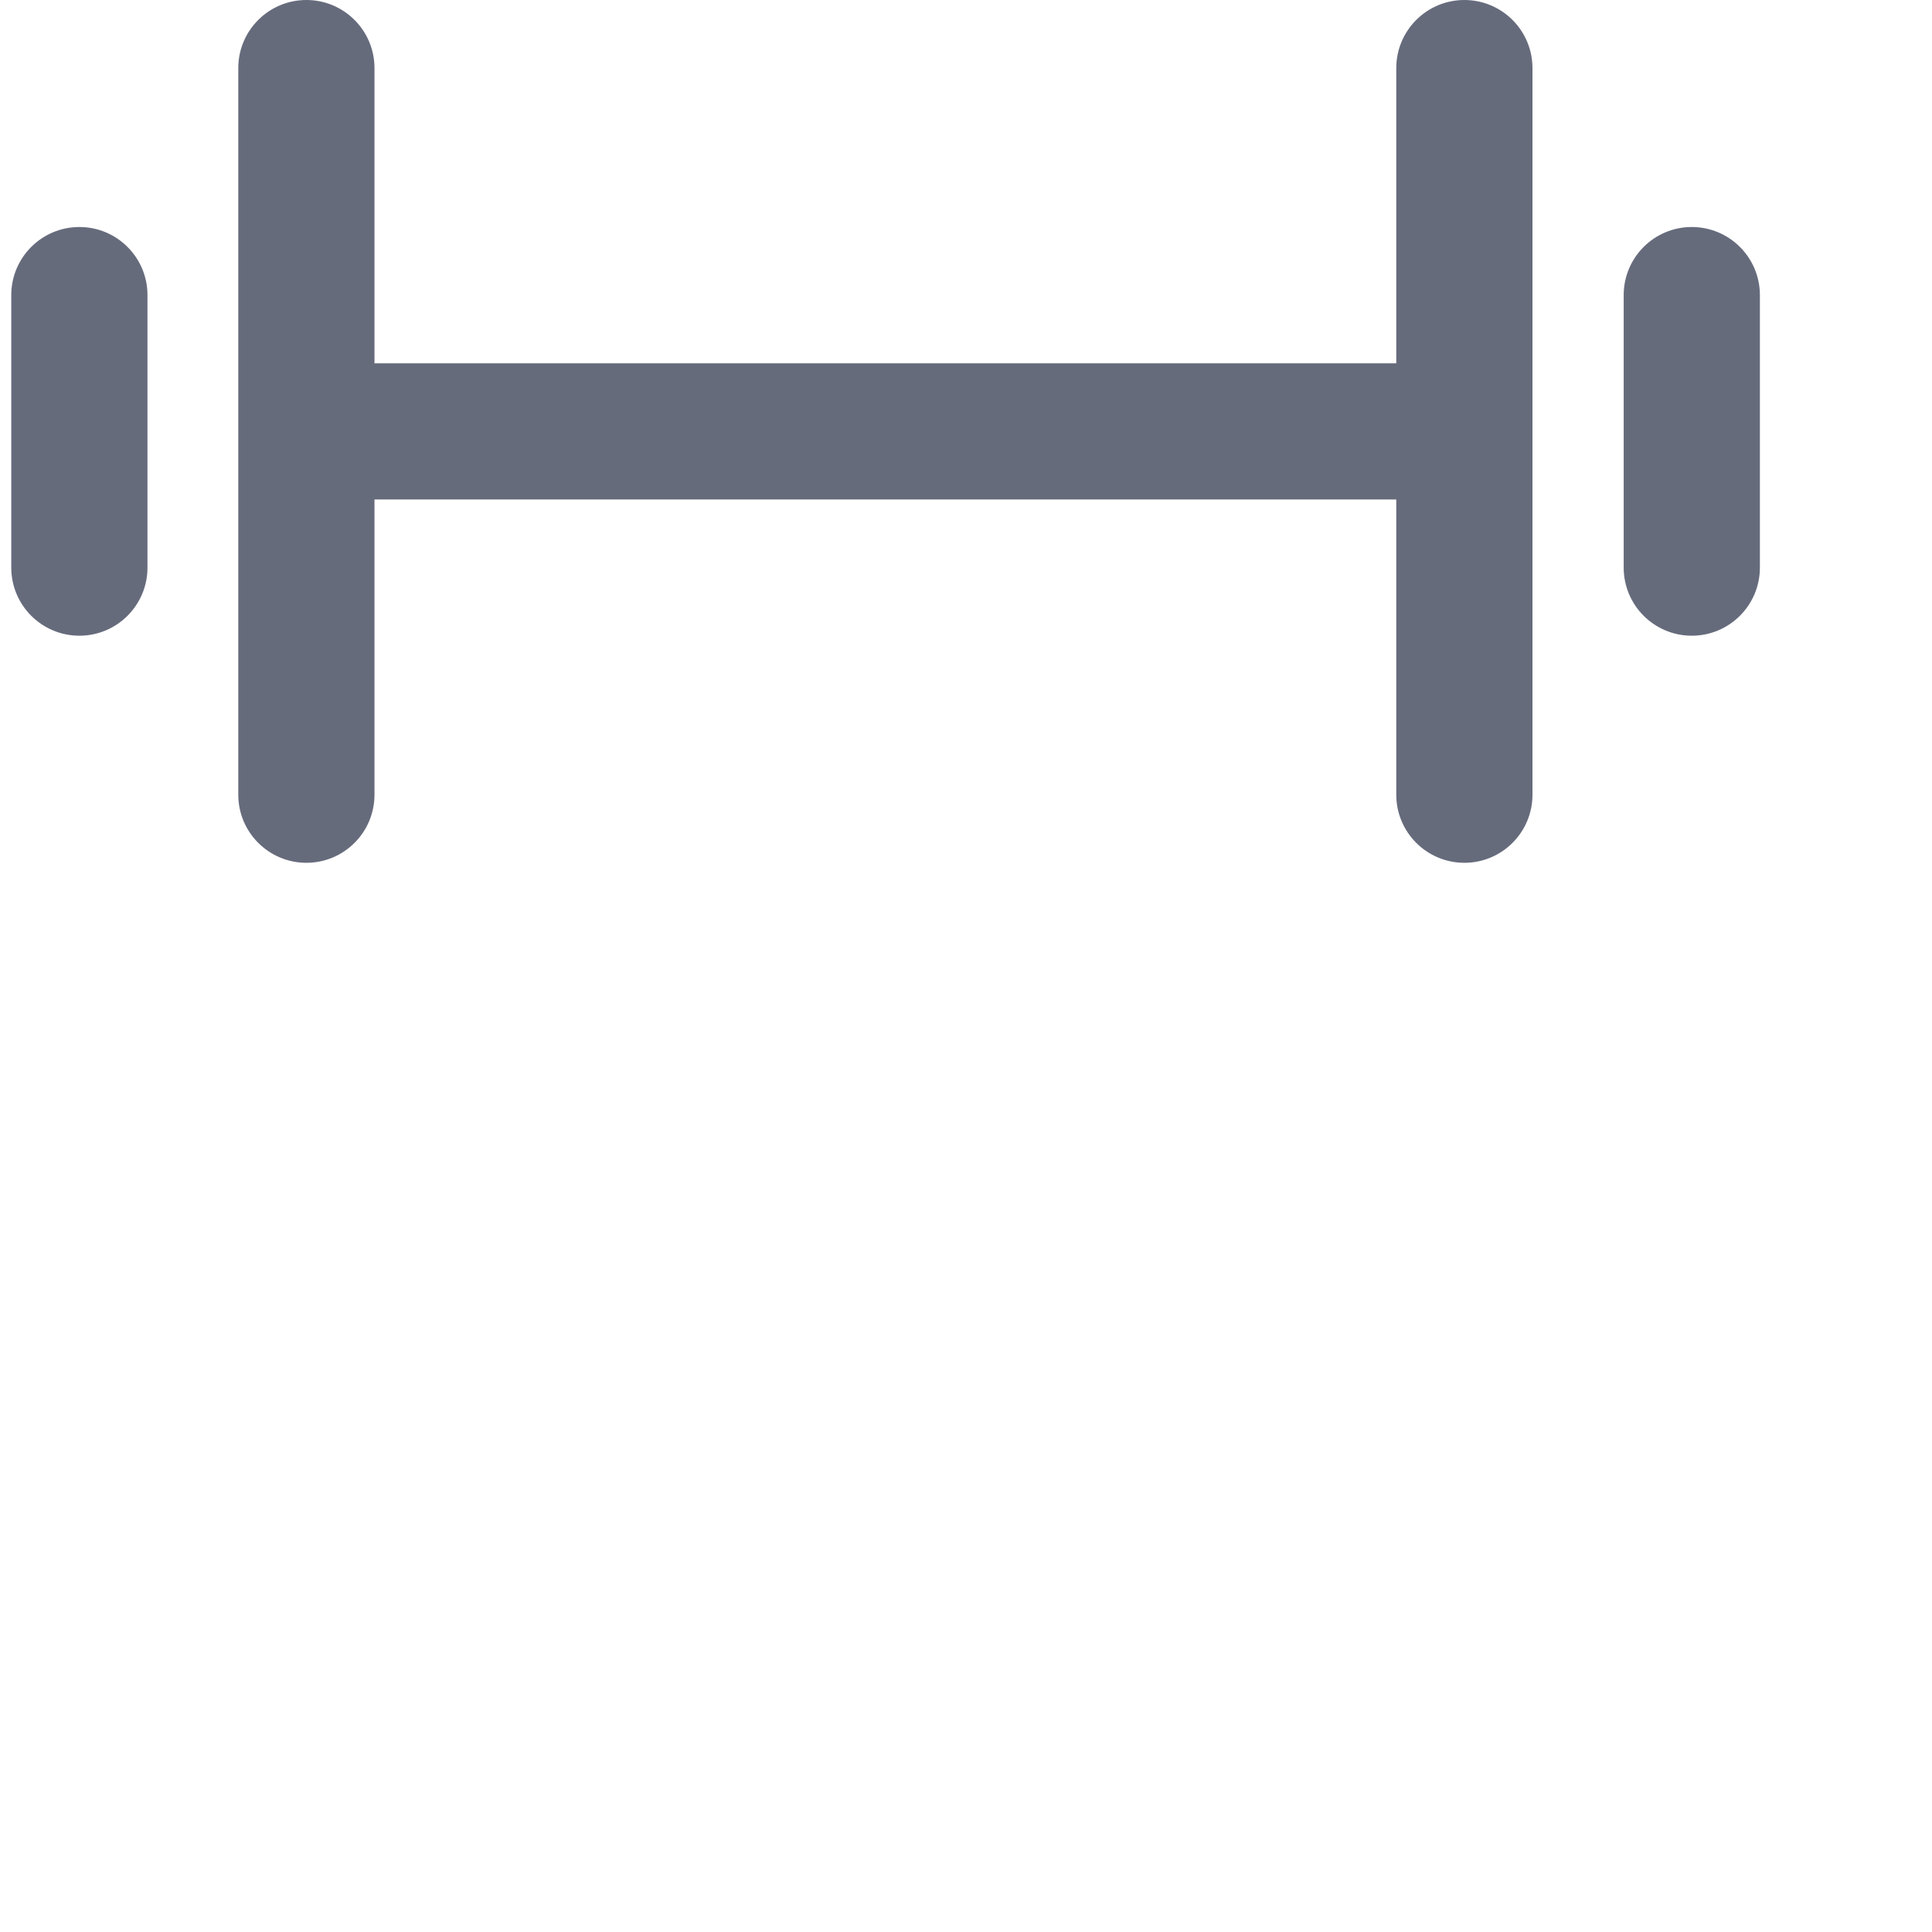
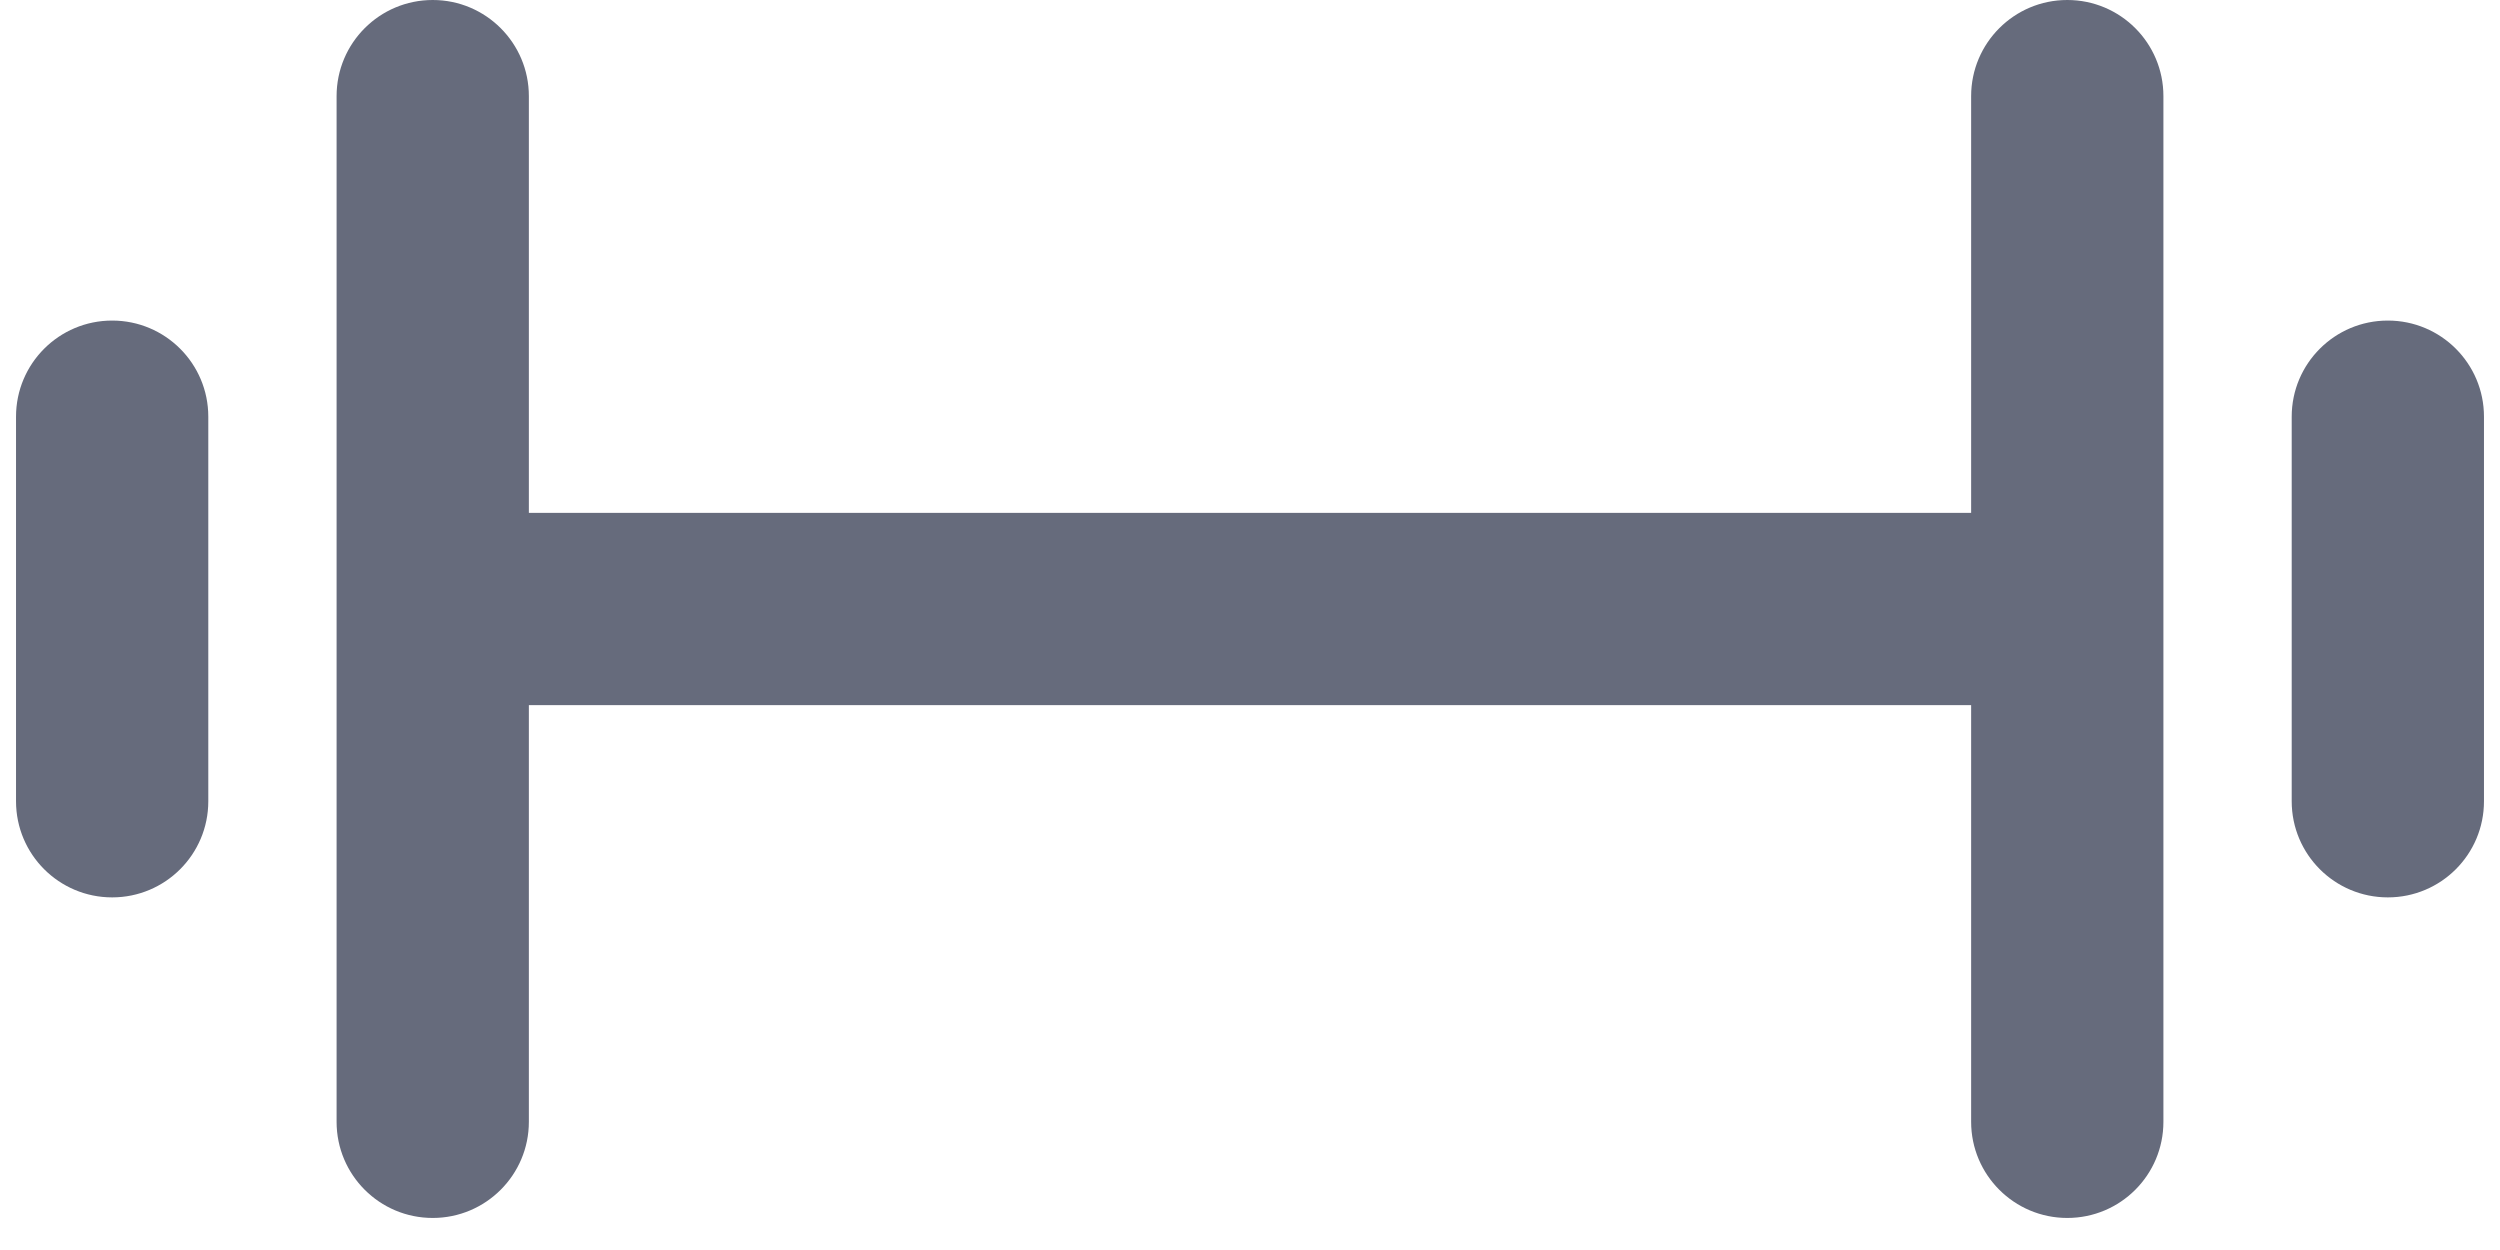
- <svg xmlns="http://www.w3.org/2000/svg" width="24" height="24" viewBox="0 0 24 24">
-   <g>
-     <g>
-       <g>
-         <g>
-           <path fill="#666b7c" d="M18.19 0a.846.846 0 0 0-.845.846v3.667H4.652V.846a.846.846 0 0 0-1.692 0v9.026a.846.846 0 1 0 1.692 0V6.205h12.693v3.667a.846.846 0 1 0 1.692 0V.846A.846.846 0 0 0 18.19 0z" />
-         </g>
-         <g>
-           <path fill="#666b7c" d="M.986 2.82a.846.846 0 0 0-.846.846v3.385a.846.846 0 0 0 1.692 0V3.666a.846.846 0 0 0-.846-.846z" />
-         </g>
-         <g>
-           <path fill="#666b7c" d="M21.016 2.82a.846.846 0 0 0-.846.846v3.385a.846.846 0 0 0 1.692 0V3.666a.846.846 0 0 0-.846-.846z" />
+ <svg xmlns="http://www.w3.org/2000/svg" width="22px" height="11px" viewBox="0 0 22 11" version="1.1">
+   <g id="01-03-Apartment-Details" stroke="none" stroke-width="1" fill="none" fill-rule="evenodd">
+     <g id="01-03-02-01-Listing-Page" transform="translate(-265, -1019)" fill="#666B7C" fill-rule="nonzero">
+       <g id="Features" transform="translate(240, 936)">
+         <g id="Gym" transform="translate(0, 52)">
+           <g id="Icons/gym" transform="translate(25, 31)">
+             <g id="gym">
+               <path d="M18.192,0 C17.725,0 17.346,0.379 17.346,0.846 L17.346,4.513 L4.654,4.513 L4.654,0.846 C4.654,0.379 4.275,0 3.808,0 C3.34,0 2.962,0.379 2.962,0.846 L2.962,9.872 C2.962,10.339 3.34,10.718 3.808,10.718 C4.275,10.718 4.654,10.339 4.654,9.872 L4.654,6.205 L17.346,6.205 L17.346,9.872 C17.346,10.339 17.725,10.718 18.192,10.718 C18.66,10.718 19.038,10.339 19.038,9.872 L19.038,0.846 C19.038,0.379 18.66,0 18.192,0 Z" id="Path" />
+               <path d="M0.987,2.821 C0.52,2.821 0.141,3.199 0.141,3.667 L0.141,7.051 C0.141,7.519 0.52,7.897 0.987,7.897 C1.454,7.897 1.833,7.519 1.833,7.051 L1.833,3.667 C1.833,3.199 1.454,2.821 0.987,2.821 Z" id="Path" />
+               <path d="M21.013,2.821 C20.546,2.821 20.167,3.199 20.167,3.667 L20.167,7.051 C20.167,7.519 20.546,7.897 21.013,7.897 C21.48,7.897 21.859,7.519 21.859,7.051 L21.859,3.667 C21.859,3.199 21.48,2.821 21.013,2.821 Z" id="Path" />
+             </g>
+           </g>
        </g>
      </g>
    </g>
  </g>
</svg>
